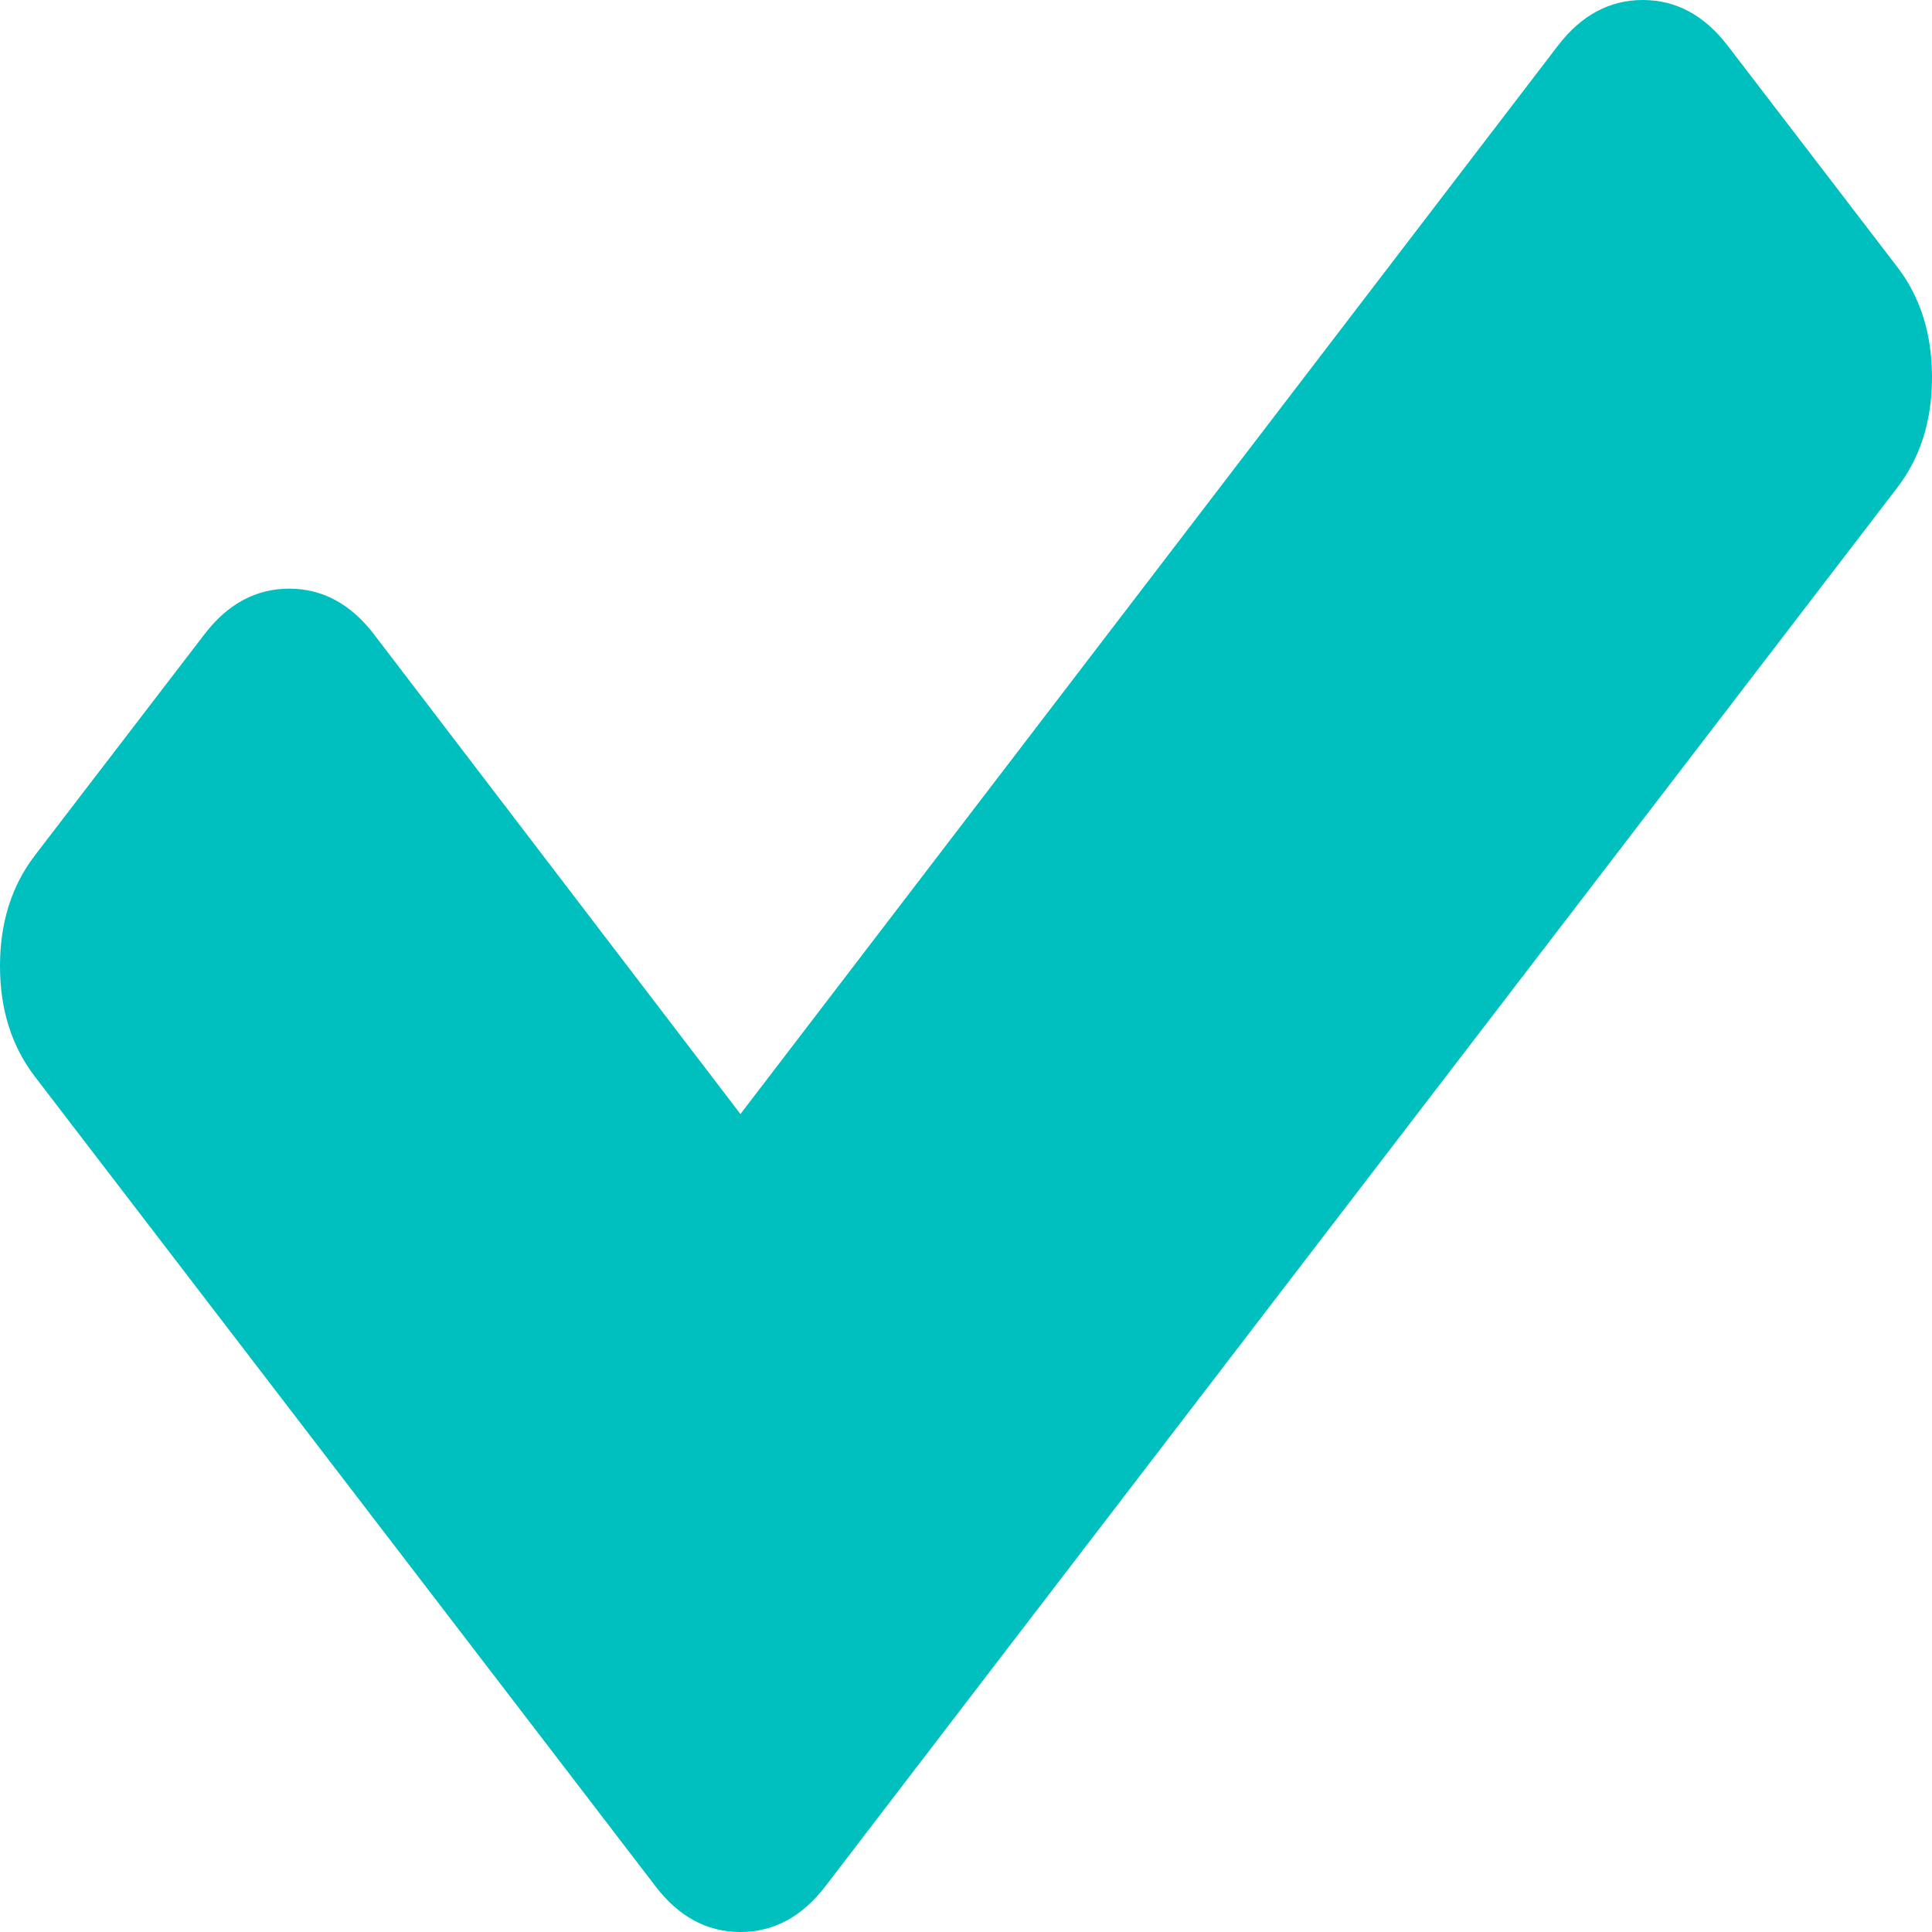
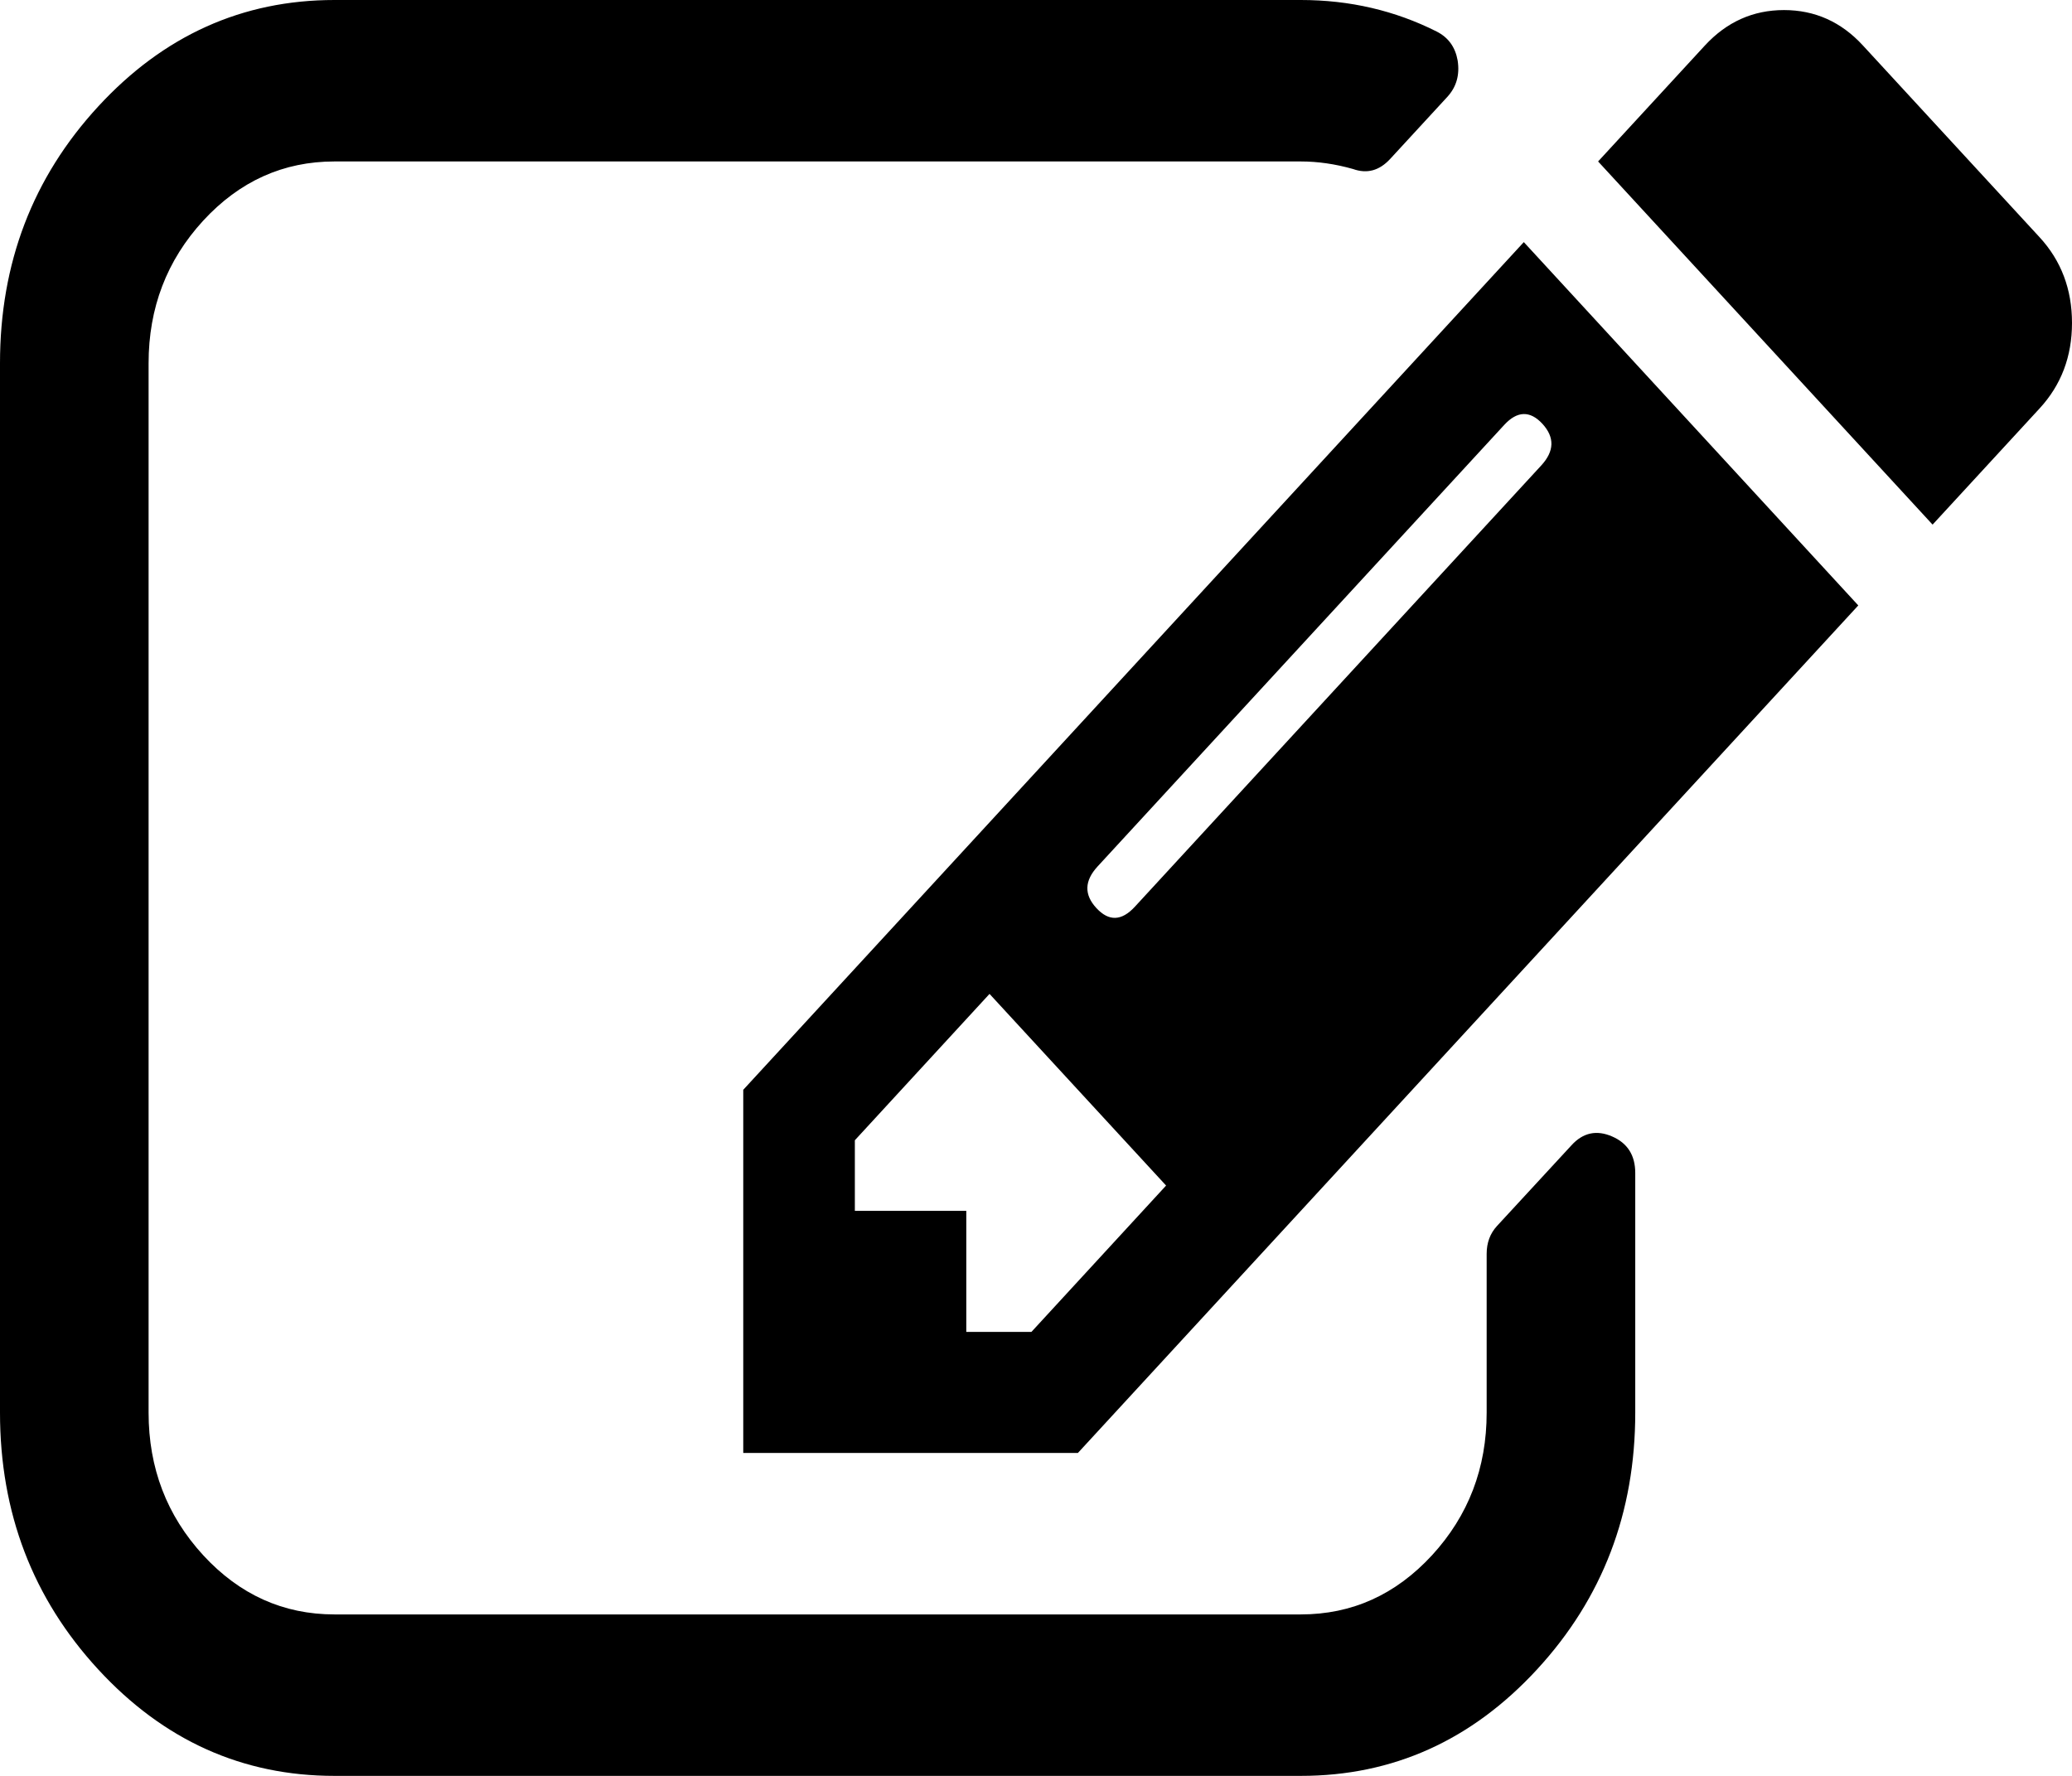
- <svg xmlns="http://www.w3.org/2000/svg" version="1.1" width="16px" height="16px">
-   <g transform="matrix(1 0 0 1 -346 -423 )">
-     <path d="M 15.711 2.209  C 15.904 2.46  16 2.765  16 3.125  C 16 3.484  15.904 3.789  15.711 4.04  L 8.237 13.791  L 6.834 15.623  C 6.641 15.874  6.407 16  6.132 16  C 5.856 16  5.622 15.874  5.43 15.623  L 4.026 13.791  L 0.289 8.916  C 0.096 8.664  0 8.359  0 8  C 0 7.641  0.096 7.336  0.289 7.084  L 1.693 5.253  C 1.886 5.001  2.12 4.875  2.395 4.875  C 2.67 4.875  2.904 5.001  3.097 5.253  L 6.132 9.226  L 12.903 0.377  C 13.096 0.126  13.33 0  13.605 0  C 13.88 0  14.114 0.126  14.307 0.377  L 15.711 2.209  Z " fill-rule="nonzero" fill="#00bfbf" stroke="none" transform="matrix(1 0 0 1 346 423 )" />
+ <svg xmlns="http://www.w3.org/2000/svg" version="1.1" width="14px" height="12px">
+   <g transform="matrix(1 0 0 1 -162 -130 )">
+     <path d="M 6.529 9  L 6.969 9  L 7.879 8.011  L 6.686 6.716  L 5.776 7.705  L 5.776 8.182  L 6.529 8.182  L 6.529 9  Z M 10.414 3.145  C 10.503 3.048  10.505 2.955  10.422 2.864  C 10.338 2.773  10.251 2.776  10.163 2.872  L 7.416 5.855  C 7.327 5.952  7.324 6.045  7.408 6.136  C 7.492 6.227  7.578 6.224  7.667 6.128  L 10.414 3.145  Z M 10.892 7.679  C 10.997 7.724  11.049 7.807  11.049 7.926  L 11.049 9.545  C 11.049 10.222  10.828 10.8  10.386 11.28  C 9.944 11.76  9.412 12  8.789 12  L 2.26 12  C 1.638 12  1.105 11.76  0.663 11.28  C 0.221 10.8  0 10.222  0 9.545  L 0 2.455  C 0 1.778  0.221 1.2  0.663 0.72  C 1.105 0.24  1.638 0  2.26 0  L 8.789 0  C 9.119 0  9.425 0.071  9.707 0.213  C 9.786 0.253  9.833 0.318  9.849 0.409  C 9.864 0.506  9.841 0.588  9.778 0.656  L 9.393 1.074  C 9.32 1.153  9.237 1.176  9.142 1.142  C 9.022 1.108  8.904 1.091  8.789 1.091  L 2.26 1.091  C 1.915 1.091  1.619 1.224  1.373 1.491  C 1.127 1.759  1.004 2.08  1.004 2.455  L 1.004 9.545  C 1.004 9.92  1.127 10.241  1.373 10.509  C 1.619 10.776  1.915 10.909  2.26 10.909  L 8.789 10.909  C 9.135 10.909  9.43 10.776  9.676 10.509  C 9.922 10.241  10.045 9.92  10.045 9.545  L 10.045 8.472  C 10.045 8.398  10.068 8.335  10.115 8.284  L 10.618 7.739  C 10.696 7.653  10.788 7.634  10.892 7.679  Z M 5.022 7.364  L 10.296 1.636  L 12.556 4.091  L 7.283 9.818  L 5.022 9.818  L 5.022 7.364  Z M 14 2.182  C 14 2.409  13.927 2.602  13.78 2.761  L 13.058 3.545  L 10.798 1.091  L 11.52 0.307  C 11.667 0.148  11.845 0.068  12.054 0.068  C 12.263 0.068  12.441 0.148  12.587 0.307  L 13.78 1.602  C 13.927 1.761  14 1.955  14 2.182  Z " fill-rule="nonzero" fill="#000000" stroke="none" transform="matrix(1 0 0 1 162 130 )" />
  </g>
</svg>
